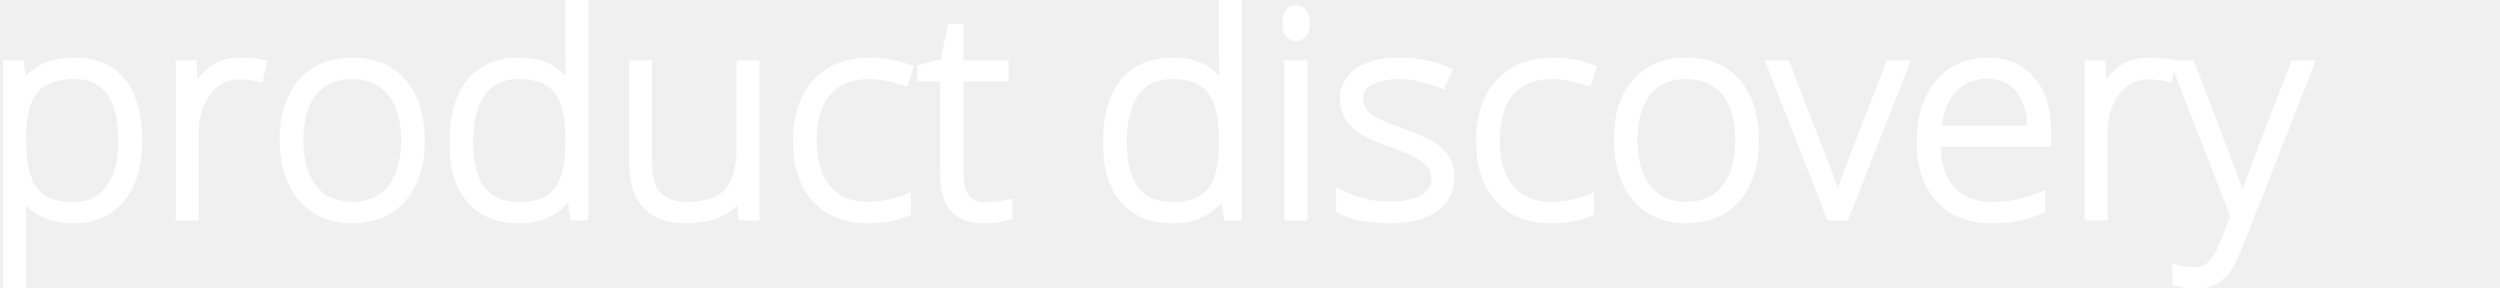
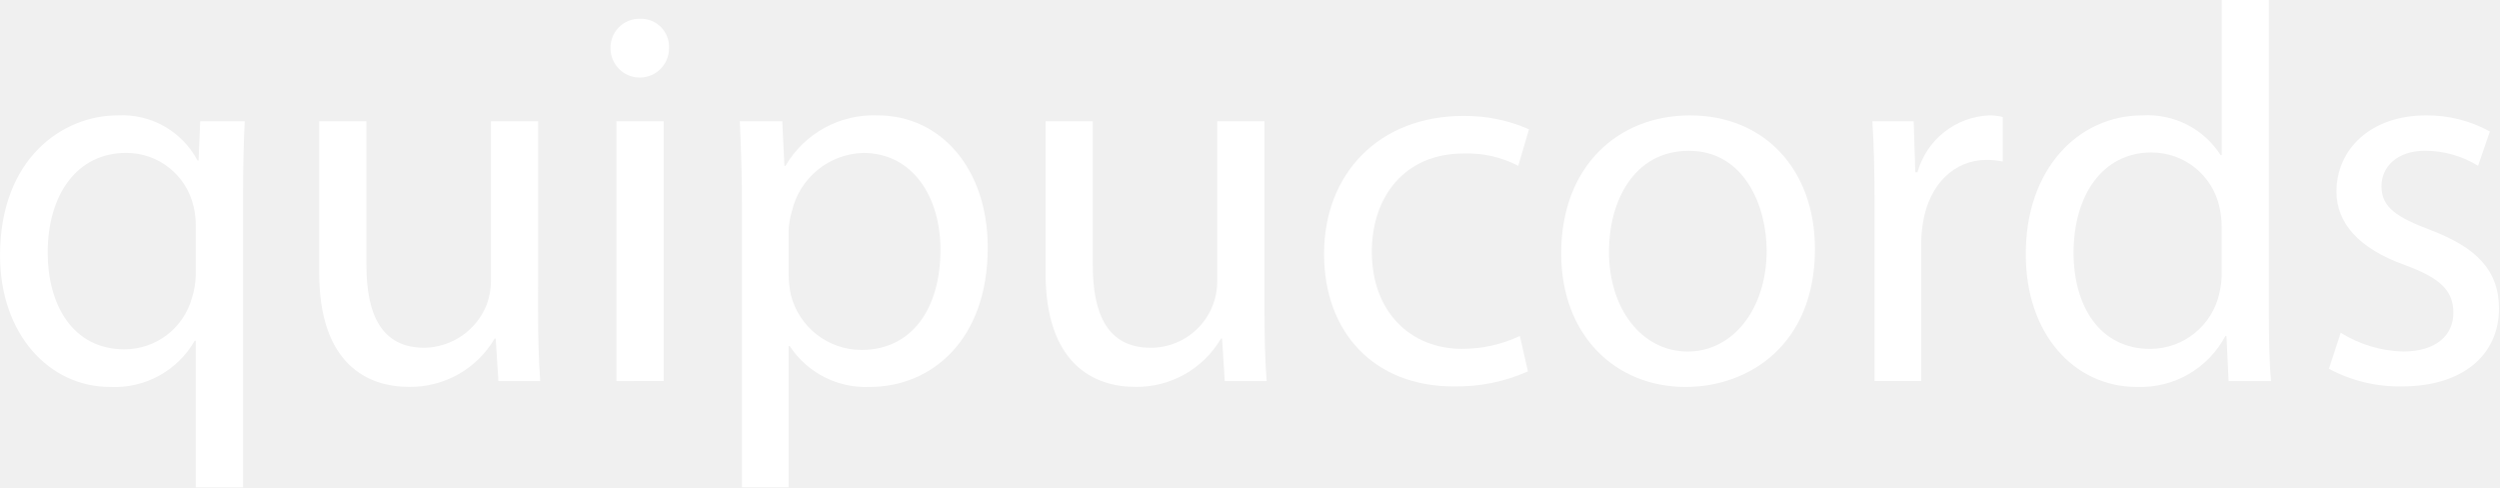
- <svg xmlns="http://www.w3.org/2000/svg" version="1.1" id="Layer_1" x="0px" y="0px" width="278px" height="32px" viewBox="0 0 278 32" enable-background="new 0 0 278 32" xml:space="preserve">
-   <style type="text/css">.st0{fill:#ffffff; stroke:#ffffff}</style>
-   <g>
-     <path class="st0" d="M8.182,24.328c-2.634,0-4.554-0.968-5.76-2.904h-0.11l0.047,1.298c0.042,0.763,0.063,1.597,0.063,2.503v6.396H0.864V7.225       h1.322L2.485,9.62H2.58C3.754,7.807,5.633,6.9,8.213,6.9c2.308,0,4.068,0.744,5.28,2.232c1.211,1.489,1.817,3.654,1.817,6.497       c0,2.761-0.637,4.9-1.912,6.42C12.124,23.568,10.385,24.328,8.182,24.328z M8.15,22.969c1.752,0,3.108-0.639,4.068-1.916       s1.44-3.064,1.44-5.361c0-4.934-1.815-7.401-5.445-7.401c-1.993,0-3.457,0.538-4.391,1.614c-0.934,1.077-1.4,2.83-1.4,5.261v0.494       c0,2.626,0.448,4.501,1.345,5.625S6.125,22.969,8.15,22.969z" />
-     <path class="st0" d="M26.783,6.9c0.724,0,1.5,0.072,2.329,0.216l-0.299,1.468C28.1,8.41,27.36,8.322,26.595,8.322       c-1.458,0-2.655,0.608-3.588,1.823c-0.934,1.215-1.4,2.75-1.4,4.604v9.271h-1.558V7.225h1.322l0.158,3.028h0.11       c0.703-1.236,1.453-2.104,2.25-2.603S25.65,6.9,26.783,6.9z" />
-     <path class="st0" d="M46.739,15.599c0,2.74-0.677,4.879-2.03,6.419s-3.221,2.31-5.603,2.31c-1.5,0-2.822-0.355-3.966-1.065       c-1.144-0.711-2.02-1.73-2.628-3.06c-0.609-1.328-0.913-2.863-0.913-4.604c0-2.74,0.677-4.875,2.03-6.404       c1.354-1.53,3.21-2.294,5.571-2.294c2.35,0,4.194,0.775,5.531,2.325C46.07,10.776,46.739,12.9,46.739,15.599z M33.236,15.599       c0,2.307,0.517,4.108,1.55,5.4c1.033,1.292,2.494,1.938,4.383,1.938s3.35-0.646,4.383-1.938s1.55-3.093,1.55-5.4       c0-2.318-0.522-4.115-1.566-5.393c-1.044-1.277-2.51-1.916-4.398-1.916c-1.889,0-3.344,0.636-4.367,1.908       S33.236,13.271,33.236,15.599z" />
-     <path class="st0" d="M57.739,6.9c1.238,0,2.308,0.222,3.21,0.665s1.71,1.2,2.424,2.271h0.094c-0.063-1.298-0.094-2.57-0.094-3.816v-6.041       h1.542V24.02h-1.023l-0.393-2.564h-0.126c-1.301,1.916-3.169,2.873-5.603,2.873c-2.361,0-4.165-0.721-5.414-2.162       c-1.249-1.442-1.873-3.544-1.873-6.304c0-2.905,0.619-5.125,1.857-6.659C53.579,7.668,55.378,6.9,57.739,6.9z M57.739,8.291       c-1.867,0-3.271,0.644-4.209,1.931s-1.409,3.157-1.409,5.608c0,4.759,1.883,7.138,5.65,7.138c1.93,0,3.347-0.551,4.249-1.652       c0.902-1.103,1.354-2.921,1.354-5.455v-0.263c0-2.596-0.443-4.463-1.33-5.601C61.156,8.86,59.722,8.291,57.739,8.291z" />
-     <path class="st0" d="M72.013,7.225v10.877c0,1.689,0.362,2.918,1.086,3.686c0.724,0.768,1.846,1.15,3.368,1.15       c2.035,0,3.533-0.504,4.493-1.514s1.44-2.652,1.44-4.929V7.225h1.542V24.02H82.62l-0.283-2.317h-0.095       c-1.112,1.751-3.09,2.626-5.933,2.626c-3.892,0-5.838-2.044-5.838-6.133V7.225H72.013z" />
-     <path class="st0" d="M96.5,24.328c-2.445,0-4.359-0.757-5.744-2.271c-1.385-1.514-2.078-3.625-2.078-6.334c0-2.781,0.719-4.947,2.156-6.497       c1.437-1.55,3.404-2.325,5.901-2.325c1.479,0,2.896,0.252,4.249,0.757l-0.425,1.36c-1.479-0.484-2.765-0.726-3.855-0.726       c-2.099,0-3.688,0.636-4.769,1.908s-1.621,3.103-1.621,5.493c0,2.266,0.541,4.041,1.621,5.323s2.591,1.923,4.532,1.923       c1.553,0,2.996-0.272,4.328-0.818v1.422C99.705,24.066,98.273,24.328,96.5,24.328z" />
-     <path class="st0" d="M109.499,22.969c0.986,0,1.846-0.082,2.581-0.247v1.235c-0.755,0.248-1.626,0.371-2.613,0.371       c-1.511,0-2.625-0.396-3.344-1.189c-0.719-0.793-1.078-2.039-1.078-3.738V8.554h-2.534V7.657l2.534-0.695l0.787-3.801h0.803v4.063       h5.02v1.329h-5.02v10.63c0,1.287,0.23,2.24,0.692,2.858C107.789,22.66,108.513,22.969,109.499,22.969z" />
-     <path class="st0" d="M130.414,6.9c1.238,0,2.308,0.222,3.21,0.665s1.71,1.2,2.424,2.271h0.094c-0.063-1.298-0.094-2.57-0.094-3.816v-6.041       h1.542V24.02h-1.023l-0.393-2.564h-0.126c-1.301,1.916-3.169,2.873-5.603,2.873c-2.361,0-4.165-0.721-5.414-2.162       c-1.249-1.442-1.873-3.544-1.873-6.304c0-2.905,0.619-5.125,1.857-6.659C126.254,7.668,128.053,6.9,130.414,6.9z M130.414,8.291       c-1.867,0-3.271,0.644-4.209,1.931s-1.409,3.157-1.409,5.608c0,4.759,1.883,7.138,5.65,7.138c1.93,0,3.347-0.551,4.249-1.652       c0.902-1.103,1.354-2.921,1.354-5.455v-0.263c0-2.596-0.443-4.463-1.33-5.601C133.831,8.86,132.396,8.291,130.414,8.291z" />
-     <path class="st0" d="M143.114,2.559c0-0.989,0.33-1.483,0.991-1.483c0.325,0,0.58,0.129,0.764,0.386s0.275,0.623,0.275,1.097       c0,0.464-0.092,0.83-0.275,1.097c-0.184,0.268-0.438,0.402-0.764,0.402C143.444,4.058,143.114,3.558,143.114,2.559z        M144.893,24.02h-1.559V7.225h1.559V24.02z" />
-     <path class="st0" d="M161.228,19.646c0,1.504-0.583,2.66-1.747,3.469s-2.816,1.213-4.957,1.213c-2.287,0-4.103-0.345-5.445-1.035v-1.652       c1.721,0.844,3.535,1.267,5.445,1.267c1.689,0,2.972-0.275,3.848-0.827c0.876-0.551,1.314-1.284,1.314-2.201       c0-0.845-0.35-1.555-1.047-2.133c-0.697-0.576-1.844-1.143-3.438-1.699c-1.71-0.607-2.911-1.13-3.604-1.568       c-0.691-0.438-1.214-0.932-1.565-1.483c-0.352-0.551-0.526-1.223-0.526-2.016c0-1.257,0.537-2.25,1.612-2.982       s2.578-1.097,4.509-1.097c1.847,0,3.599,0.34,5.256,1.02l-0.582,1.391c-1.679-0.68-3.236-1.02-4.674-1.02       c-1.396,0-2.502,0.227-3.32,0.68c-0.818,0.454-1.228,1.082-1.228,1.885c0,0.876,0.317,1.576,0.952,2.102s1.875,1.112,3.722,1.761       c1.542,0.546,2.665,1.038,3.368,1.476c0.702,0.438,1.229,0.935,1.581,1.492C161.052,18.241,161.228,18.896,161.228,19.646z" />
-     <path class="st0" d="M172.465,24.328c-2.445,0-4.359-0.757-5.744-2.271c-1.385-1.514-2.078-3.625-2.078-6.334c0-2.781,0.719-4.947,2.156-6.497       c1.438-1.55,3.404-2.325,5.901-2.325c1.479,0,2.896,0.252,4.249,0.757l-0.425,1.36c-1.479-0.484-2.765-0.726-3.855-0.726       c-2.099,0-3.688,0.636-4.769,1.908s-1.621,3.103-1.621,5.493c0,2.266,0.541,4.041,1.621,5.323s2.592,1.923,4.532,1.923       c1.553,0,2.995-0.272,4.328-0.818v1.422C175.67,24.066,174.237,24.328,172.465,24.328z" />
-     <path class="st0" d="M195.095,15.599c0,2.74-0.677,4.879-2.03,6.419s-3.221,2.31-5.603,2.31c-1.501,0-2.822-0.355-3.966-1.065       c-1.144-0.711-2.02-1.73-2.628-3.06c-0.608-1.328-0.913-2.863-0.913-4.604c0-2.74,0.677-4.875,2.03-6.404       c1.354-1.53,3.21-2.294,5.571-2.294c2.35,0,4.193,0.775,5.531,2.325C194.426,10.776,195.095,12.9,195.095,15.599z M181.592,15.599       c0,2.307,0.517,4.108,1.551,5.4c1.033,1.292,2.494,1.938,4.383,1.938s3.35-0.646,4.383-1.938s1.55-3.093,1.55-5.4       c0-2.318-0.522-4.115-1.565-5.393c-1.045-1.277-2.511-1.916-4.398-1.916c-1.889,0-3.345,0.636-4.367,1.908       C182.104,11.471,181.592,13.271,181.592,15.599z" />
-     <path class="st0" d="M203.577,24.02l-6.61-16.795h1.605l4.422,11.418c0.588,1.463,1.029,2.74,1.322,3.832h0.095       c0.431-1.4,0.87-2.688,1.321-3.863l4.423-11.387h1.604L205.15,24.02H203.577z" />
-     <path class="st0" d="M221.533,24.328c-2.486,0-4.425-0.752-5.814-2.256c-1.391-1.504-2.086-3.609-2.086-6.319c0-2.678,0.672-4.823,2.015-6.435       C216.99,7.707,218.8,6.9,221.076,6.9c2.016,0,3.604,0.69,4.77,2.07c1.164,1.38,1.746,3.255,1.746,5.624v1.236H215.27       c0.021,2.308,0.569,4.069,1.645,5.285c1.076,1.215,2.615,1.822,4.619,1.822c0.976,0,1.834-0.066,2.572-0.2       c0.74-0.134,1.677-0.423,2.811-0.865v1.391c-0.967,0.411-1.857,0.692-2.676,0.842S222.52,24.328,221.533,24.328z M221.076,8.26       c-1.646,0-2.969,0.533-3.965,1.6c-0.997,1.066-1.58,2.603-1.747,4.612h10.575c0-1.947-0.43-3.469-1.291-4.566       C223.789,8.809,222.598,8.26,221.076,8.26z" />
-     <path class="st0" d="M239.049,6.9c0.725,0,1.5,0.072,2.329,0.216l-0.299,1.468c-0.714-0.175-1.453-0.263-2.219-0.263       c-1.458,0-2.655,0.608-3.589,1.823s-1.4,2.75-1.4,4.604v9.271h-1.558V7.225h1.321l0.158,3.028h0.109       c0.703-1.236,1.453-2.104,2.251-2.603S237.916,6.9,239.049,6.9z" />
-     <path class="st0" d="M241.992,7.225h1.604l3.62,9.425c1.102,2.896,1.799,4.847,2.093,5.856h0.095c0.44-1.329,1.158-3.312,2.156-5.949       l3.619-9.332h1.605l-7.664,19.514c-0.619,1.586-1.139,2.658-1.559,3.215c-0.42,0.556-0.91,0.973-1.471,1.251       c-0.562,0.278-1.241,0.417-2.039,0.417c-0.598,0-1.264-0.107-1.998-0.324v-1.329c0.608,0.165,1.264,0.247,1.967,0.247       c0.535,0,1.008-0.123,1.416-0.371c0.41-0.246,0.779-0.631,1.11-1.15c0.33-0.521,0.714-1.344,1.148-2.473       c0.436-1.127,0.716-1.861,0.843-2.201L241.992,7.225z" />
-   </g>
+ <svg xmlns="http://www.w3.org/2000/svg" id="Layer_1" width="153.035px" height="29.83px" viewBox="0 0 153.035 29.83" xml:space="preserve">
+   <defs>
+     <style>.cls-1{fill:#fff;}</style>
+   </defs>
+   <path class="cls-1" d="M12.688,22.417h-.065a5.659,5.659,0,0,1-5.191,2.825C3.72,25.242.7,22.022.7,17.193c0-5.946,3.844-8.574,7.194-8.574a5.225,5.225,0,0,1,4.9,2.759h.066l.1-2.4h2.726c-.066,1.347-.1,2.727-.1,4.37V31.386H12.688Zm0-7a4.9,4.9,0,0,0-.131-1.215,4.226,4.226,0,0,0-4.139-3.286c-2.99,0-4.8,2.53-4.8,6.111,0,3.154,1.511,5.913,4.7,5.913a4.3,4.3,0,0,0,4.139-3.153,4.836,4.836,0,0,0,.23-1.38Z" transform="translate(-0.698 -1.556)" />
+   <path class="cls-1" d="M33.649,20.544c0,1.643.034,3.089.132,4.337H31.219l-.165-2.6h-.065a5.984,5.984,0,0,1-5.257,2.957c-2.5,0-5.486-1.38-5.486-6.965V8.98h2.891v8.805c0,3.023.92,5.059,3.548,5.059A4.181,4.181,0,0,0,30.5,20.216a4.236,4.236,0,0,0,.263-1.479V8.98h2.89Z" transform="translate(-0.698 -1.556)" />
+   <path class="cls-1" d="M41.667,4.513a1.791,1.791,0,0,1-3.582,0,1.762,1.762,0,0,1,1.808-1.807A1.716,1.716,0,0,1,41.667,4.513Zm-3.22,20.368V8.98h2.891v15.9Z" transform="translate(-0.698 -1.556)" />
+   <path class="cls-1" d="M46.135,14.171c0-2.037-.066-3.679-.132-5.191h2.6l.131,2.727H48.8a6.252,6.252,0,0,1,5.651-3.088c3.844,0,6.734,3.253,6.734,8.082,0,5.716-3.482,8.541-7.227,8.541a5.576,5.576,0,0,1-4.9-2.5h-.066v8.641H46.135Zm2.858,4.238a6.493,6.493,0,0,0,.132,1.183,4.461,4.461,0,0,0,4.336,3.384c3.055,0,4.83-2.5,4.83-6.144,0-3.186-1.676-5.914-4.731-5.914A4.615,4.615,0,0,0,49.19,14.5a4.707,4.707,0,0,0-.2,1.182Z" transform="translate(-0.698 -1.556)" />
+   <path class="cls-1" d="M78.134,20.544c0,1.643.033,3.089.132,4.337H75.7l-.164-2.6h-.066a5.983,5.983,0,0,1-5.256,2.957c-2.5,0-5.487-1.38-5.487-6.965V8.98h2.891v8.805c0,3.023.92,5.059,3.548,5.059a4.067,4.067,0,0,0,4.074-4.107V8.98h2.891Z" transform="translate(-0.698 -1.556)" />
+   <path class="cls-1" d="M94.266,24.289a10.642,10.642,0,0,1-4.567.92c-4.8,0-7.917-3.252-7.917-8.114,0-4.895,3.35-8.443,8.541-8.443a9.672,9.672,0,0,1,4.008.821l-.657,2.234a6.708,6.708,0,0,0-3.351-.755c-3.646,0-5.617,2.694-5.617,6.011,0,3.68,2.365,5.947,5.519,5.947a8.213,8.213,0,0,0,3.547-.789Z" transform="translate(-0.698 -1.556)" />
+   <path class="cls-1" d="M111.843,16.8c0,5.881-4.074,8.443-7.918,8.443-4.3,0-7.621-3.153-7.621-8.18,0-5.322,3.482-8.443,7.884-8.443C108.754,8.619,111.843,11.937,111.843,16.8Zm-12.615.164c0,3.483,2,6.111,4.829,6.111,2.759,0,4.829-2.6,4.829-6.176,0-2.694-1.347-6.111-4.763-6.111S99.228,13.941,99.228,16.963Z" transform="translate(-0.698 -1.556)" />
+   <path class="cls-1" d="M115.491,13.941c0-1.873-.033-3.482-.132-4.961h2.53l.1,3.122h.132a4.77,4.77,0,0,1,4.4-3.483,3.11,3.11,0,0,1,.821.1v2.726a4.33,4.33,0,0,0-.986-.1c-2.036,0-3.482,1.544-3.876,3.712a8.212,8.212,0,0,0-.131,1.347v8.476h-2.858Z" transform="translate(-0.698 -1.556)" />
+   <path class="cls-1" d="M139.638,1.556V20.774c0,1.413.032,3.023.131,4.107h-2.595l-.132-2.76h-.065a5.881,5.881,0,0,1-5.421,3.121c-3.844,0-6.8-3.252-6.8-8.082-.033-5.288,3.252-8.541,7.129-8.541a5.316,5.316,0,0,1,4.8,2.431h.066V1.556Zm-2.891,13.9a5.077,5.077,0,0,0-.132-1.215,4.251,4.251,0,0,0-4.172-3.351c-2.989,0-4.763,2.628-4.763,6.143,0,3.22,1.576,5.881,4.7,5.881a4.345,4.345,0,0,0,4.238-3.45,5,5,0,0,0,.132-1.248Z" transform="translate(-0.698 -1.556)" />
+   <path class="cls-1" d="M144.041,21.924a7.584,7.584,0,0,0,3.812,1.15c2.1,0,3.087-1.052,3.087-2.365,0-1.38-.821-2.136-2.956-2.924-2.859-1.018-4.205-2.6-4.205-4.5,0-2.562,2.07-4.665,5.487-4.665a7.94,7.94,0,0,1,3.908.985l-.723,2.1a6.183,6.183,0,0,0-3.252-.92c-1.708,0-2.66.986-2.66,2.169,0,1.314.952,1.905,3.022,2.693,2.759,1.052,4.171,2.431,4.171,4.8,0,2.792-2.168,4.763-5.945,4.763a9.073,9.073,0,0,1-4.469-1.084Z" transform="translate(-0.698 -1.556)" />
</svg>
